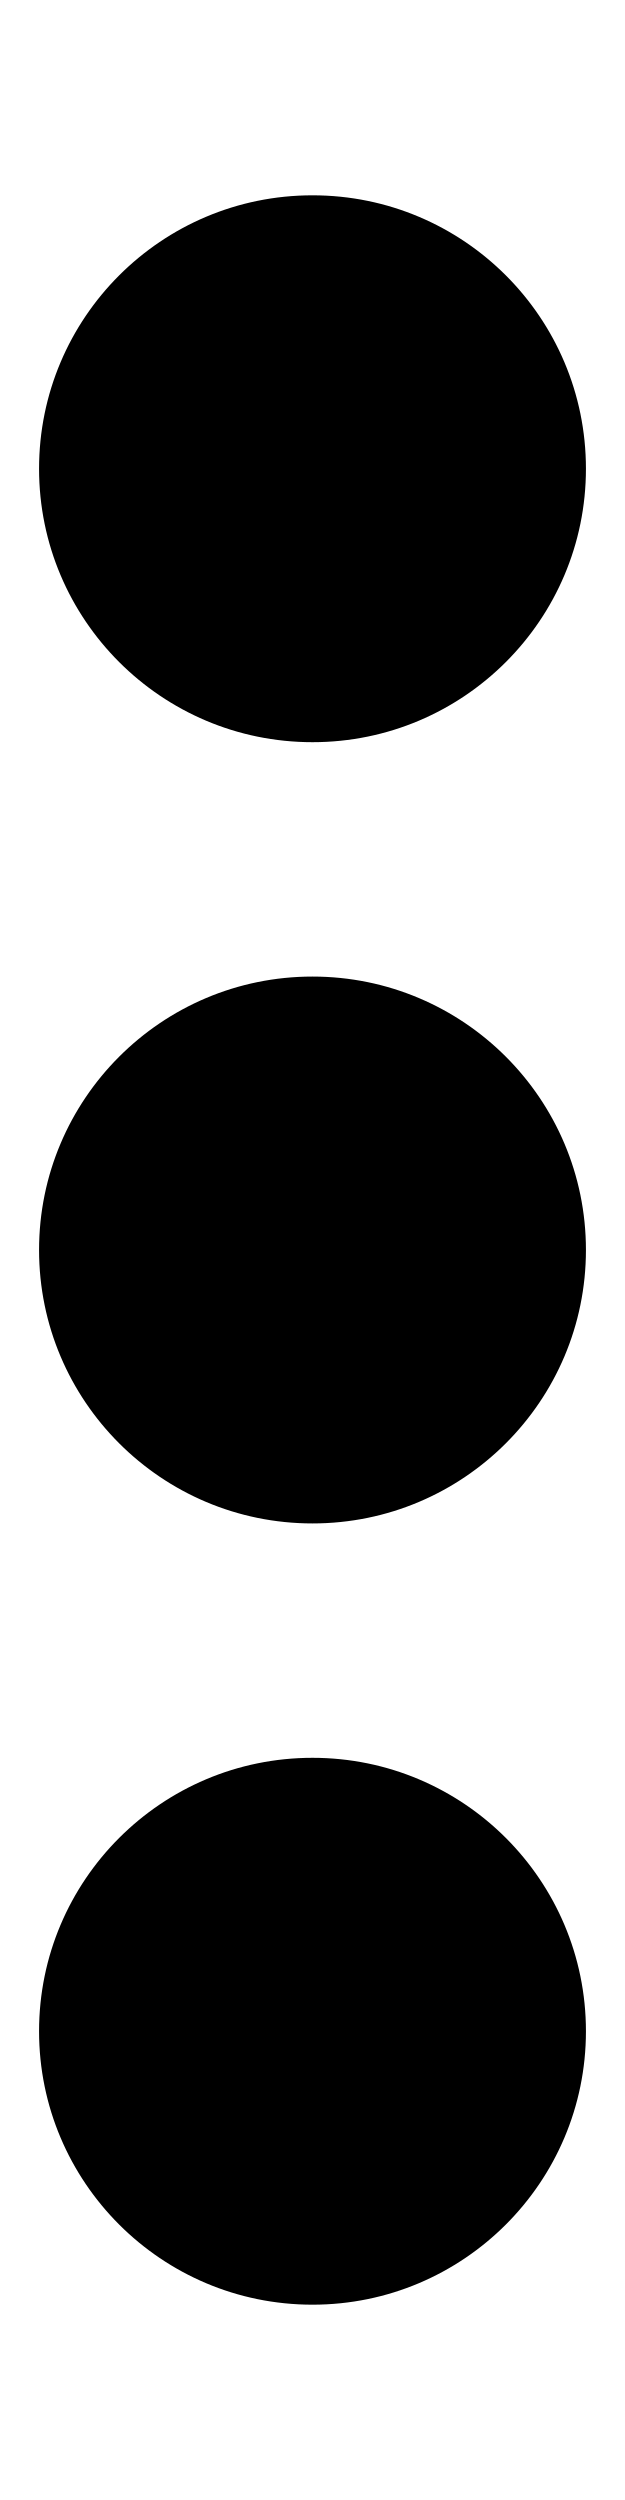
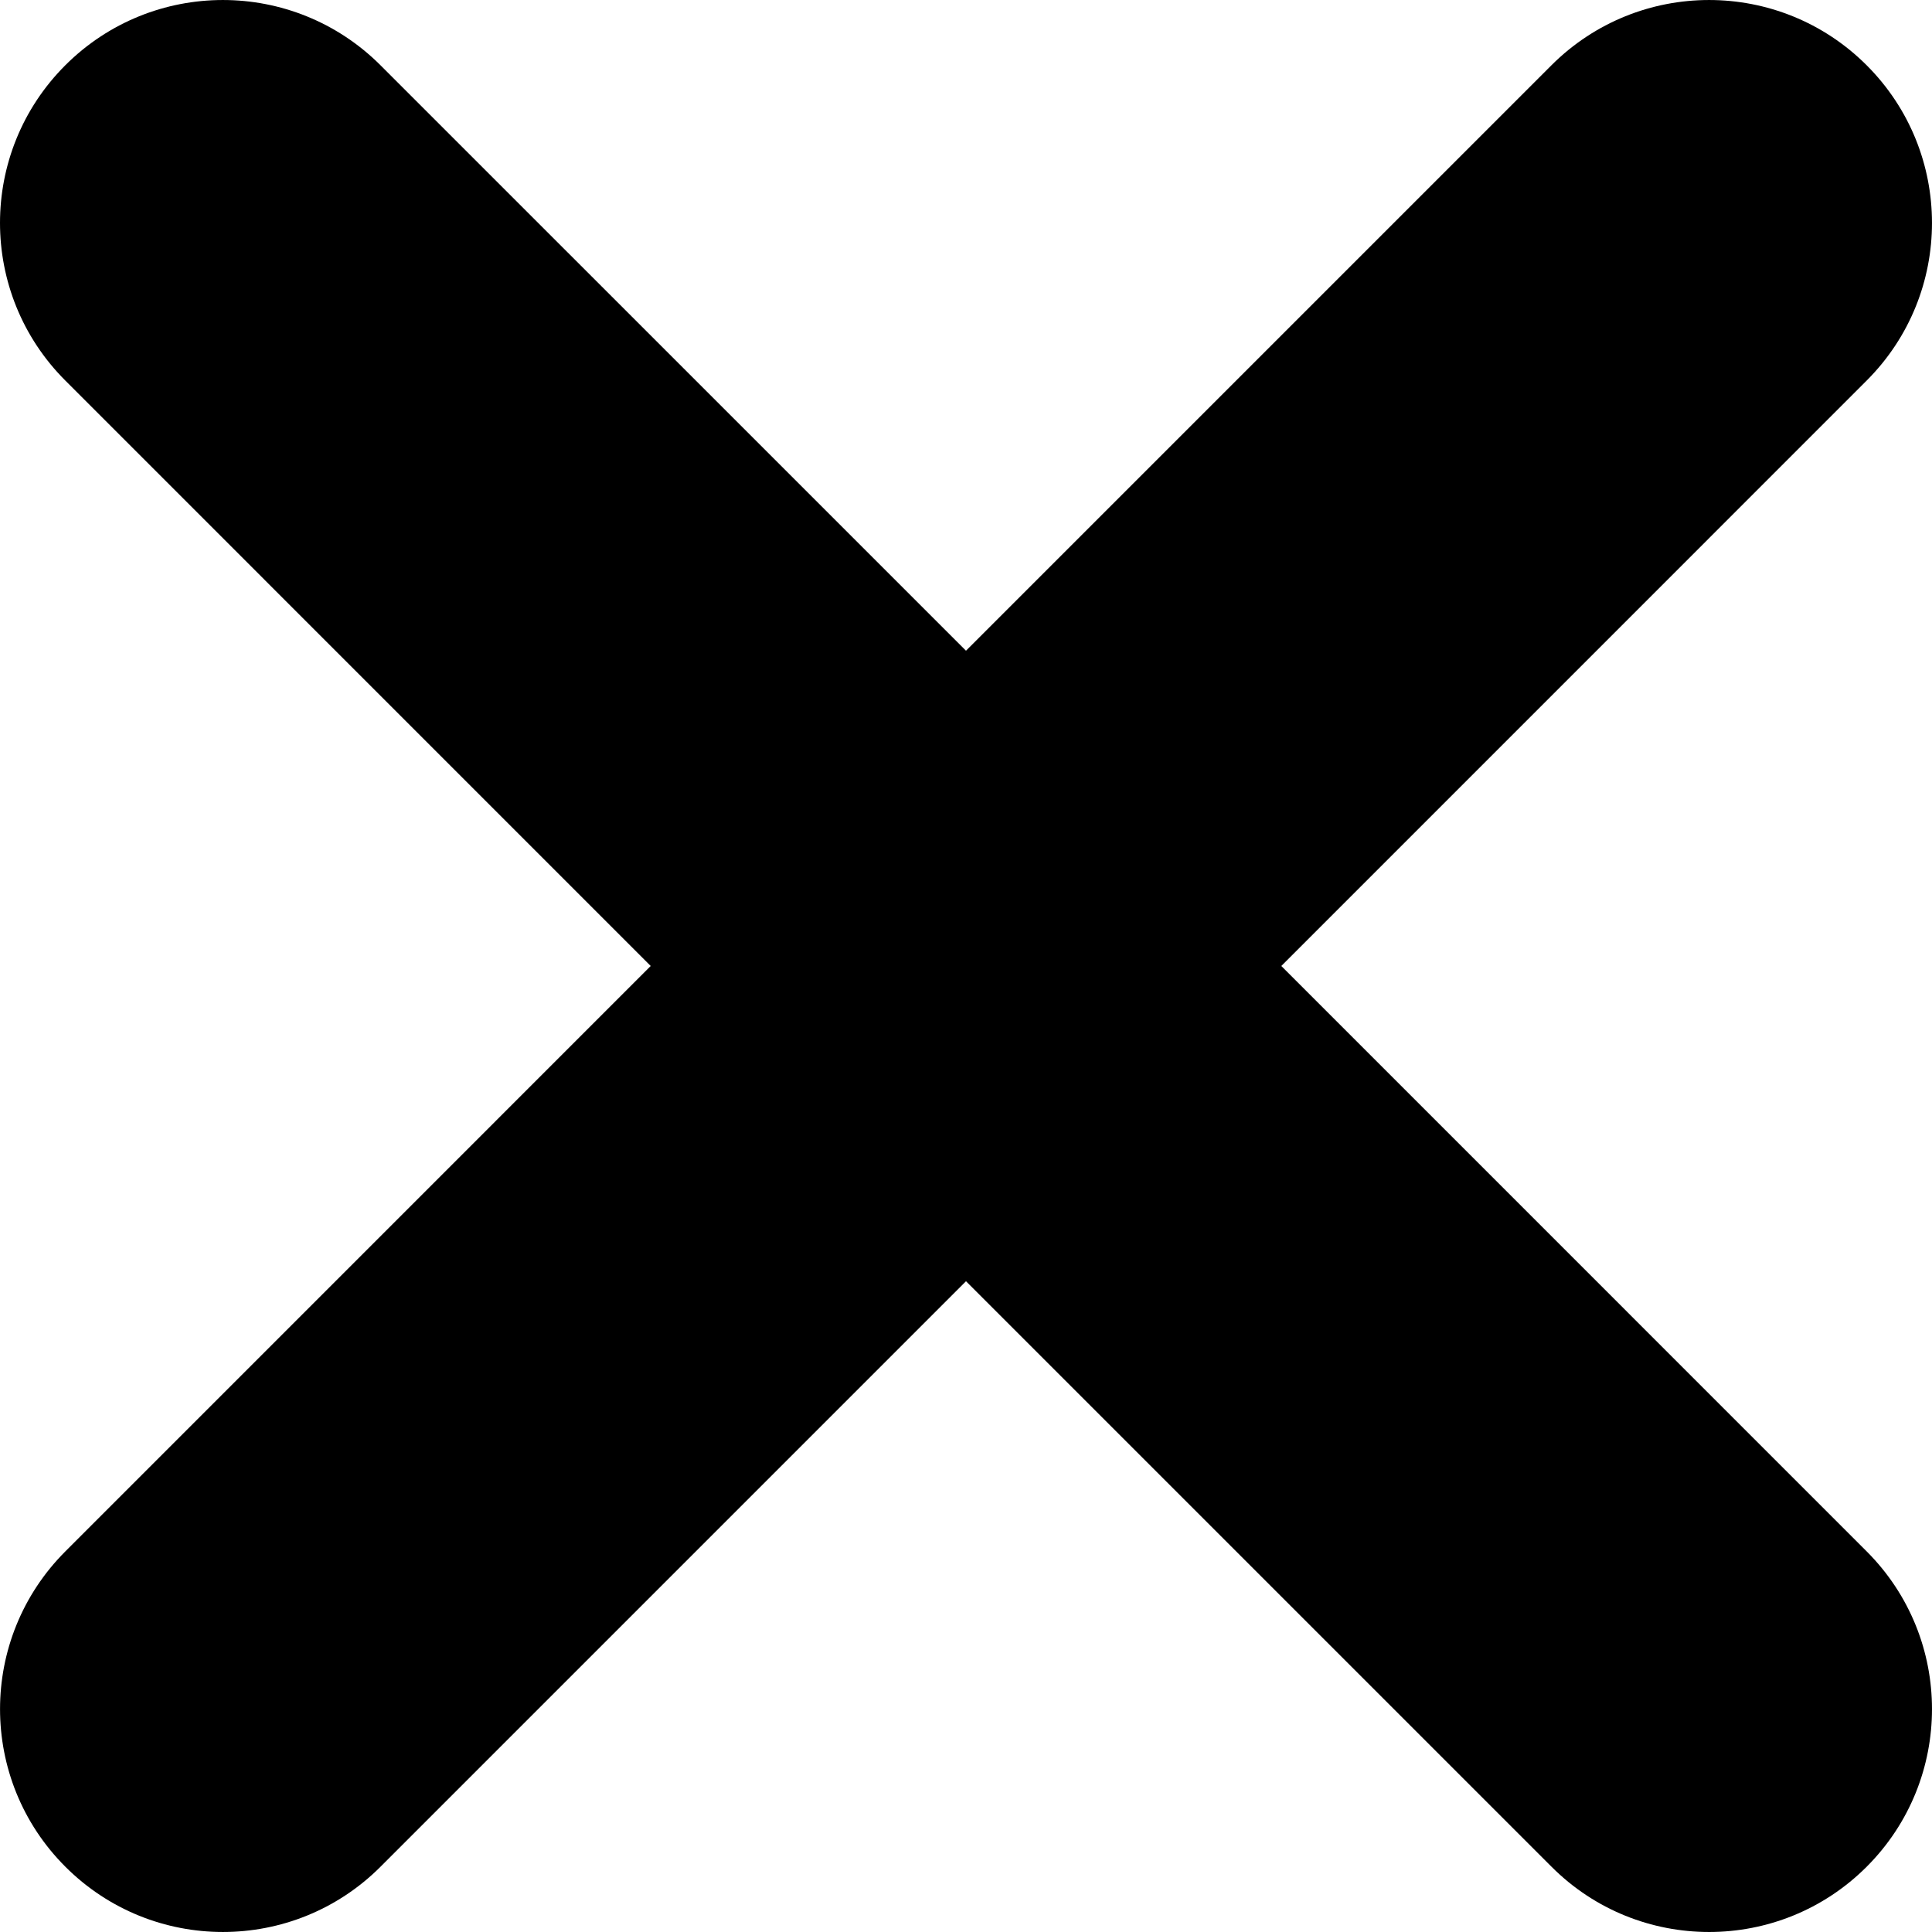
- <svg xmlns="http://www.w3.org/2000/svg" viewBox="0 0 128 512">
-   <path d="M64 360C94.93 360 120 385.1 120 416C120 446.9 94.93 472 64 472C33.07 472 8 446.9 8 416C8 385.1 33.07 360 64 360zM64 200C94.93 200 120 225.1 120 256C120 286.9 94.93 312 64 312C33.07 312 8 286.9 8 256C8 225.1 33.07 200 64 200zM64 152C33.07 152 8 126.9 8 96C8 65.07 33.07 40 64 40C94.93 40 120 65.07 120 96C120 126.9 94.93 152 64 152z" />
+ <svg viewBox="0 0 348.333 348.334" xml:space="preserve">
+   <path d="M336.559,68.611L231.016,174.165l105.543,105.549c15.699,15.705,15.699,41.145,0,56.85   c-7.844,7.844-18.128,11.769-28.407,11.769c-10.296,0-20.581-3.919-28.419-11.769L174.167,231.003L68.609,336.563   c-7.843,7.844-18.128,11.769-28.416,11.769c-10.285,0-20.563-3.919-28.413-11.769c-15.699-15.698-15.699-41.139,0-56.85   l105.54-105.549L11.774,68.611c-15.699-15.699-15.699-41.145,0-56.844c15.696-15.687,41.127-15.687,56.829,0l105.563,105.554   L279.721,11.767c15.705-15.687,41.139-15.687,56.832,0C352.258,27.466,352.258,52.912,336.559,68.611z" />
</svg>
